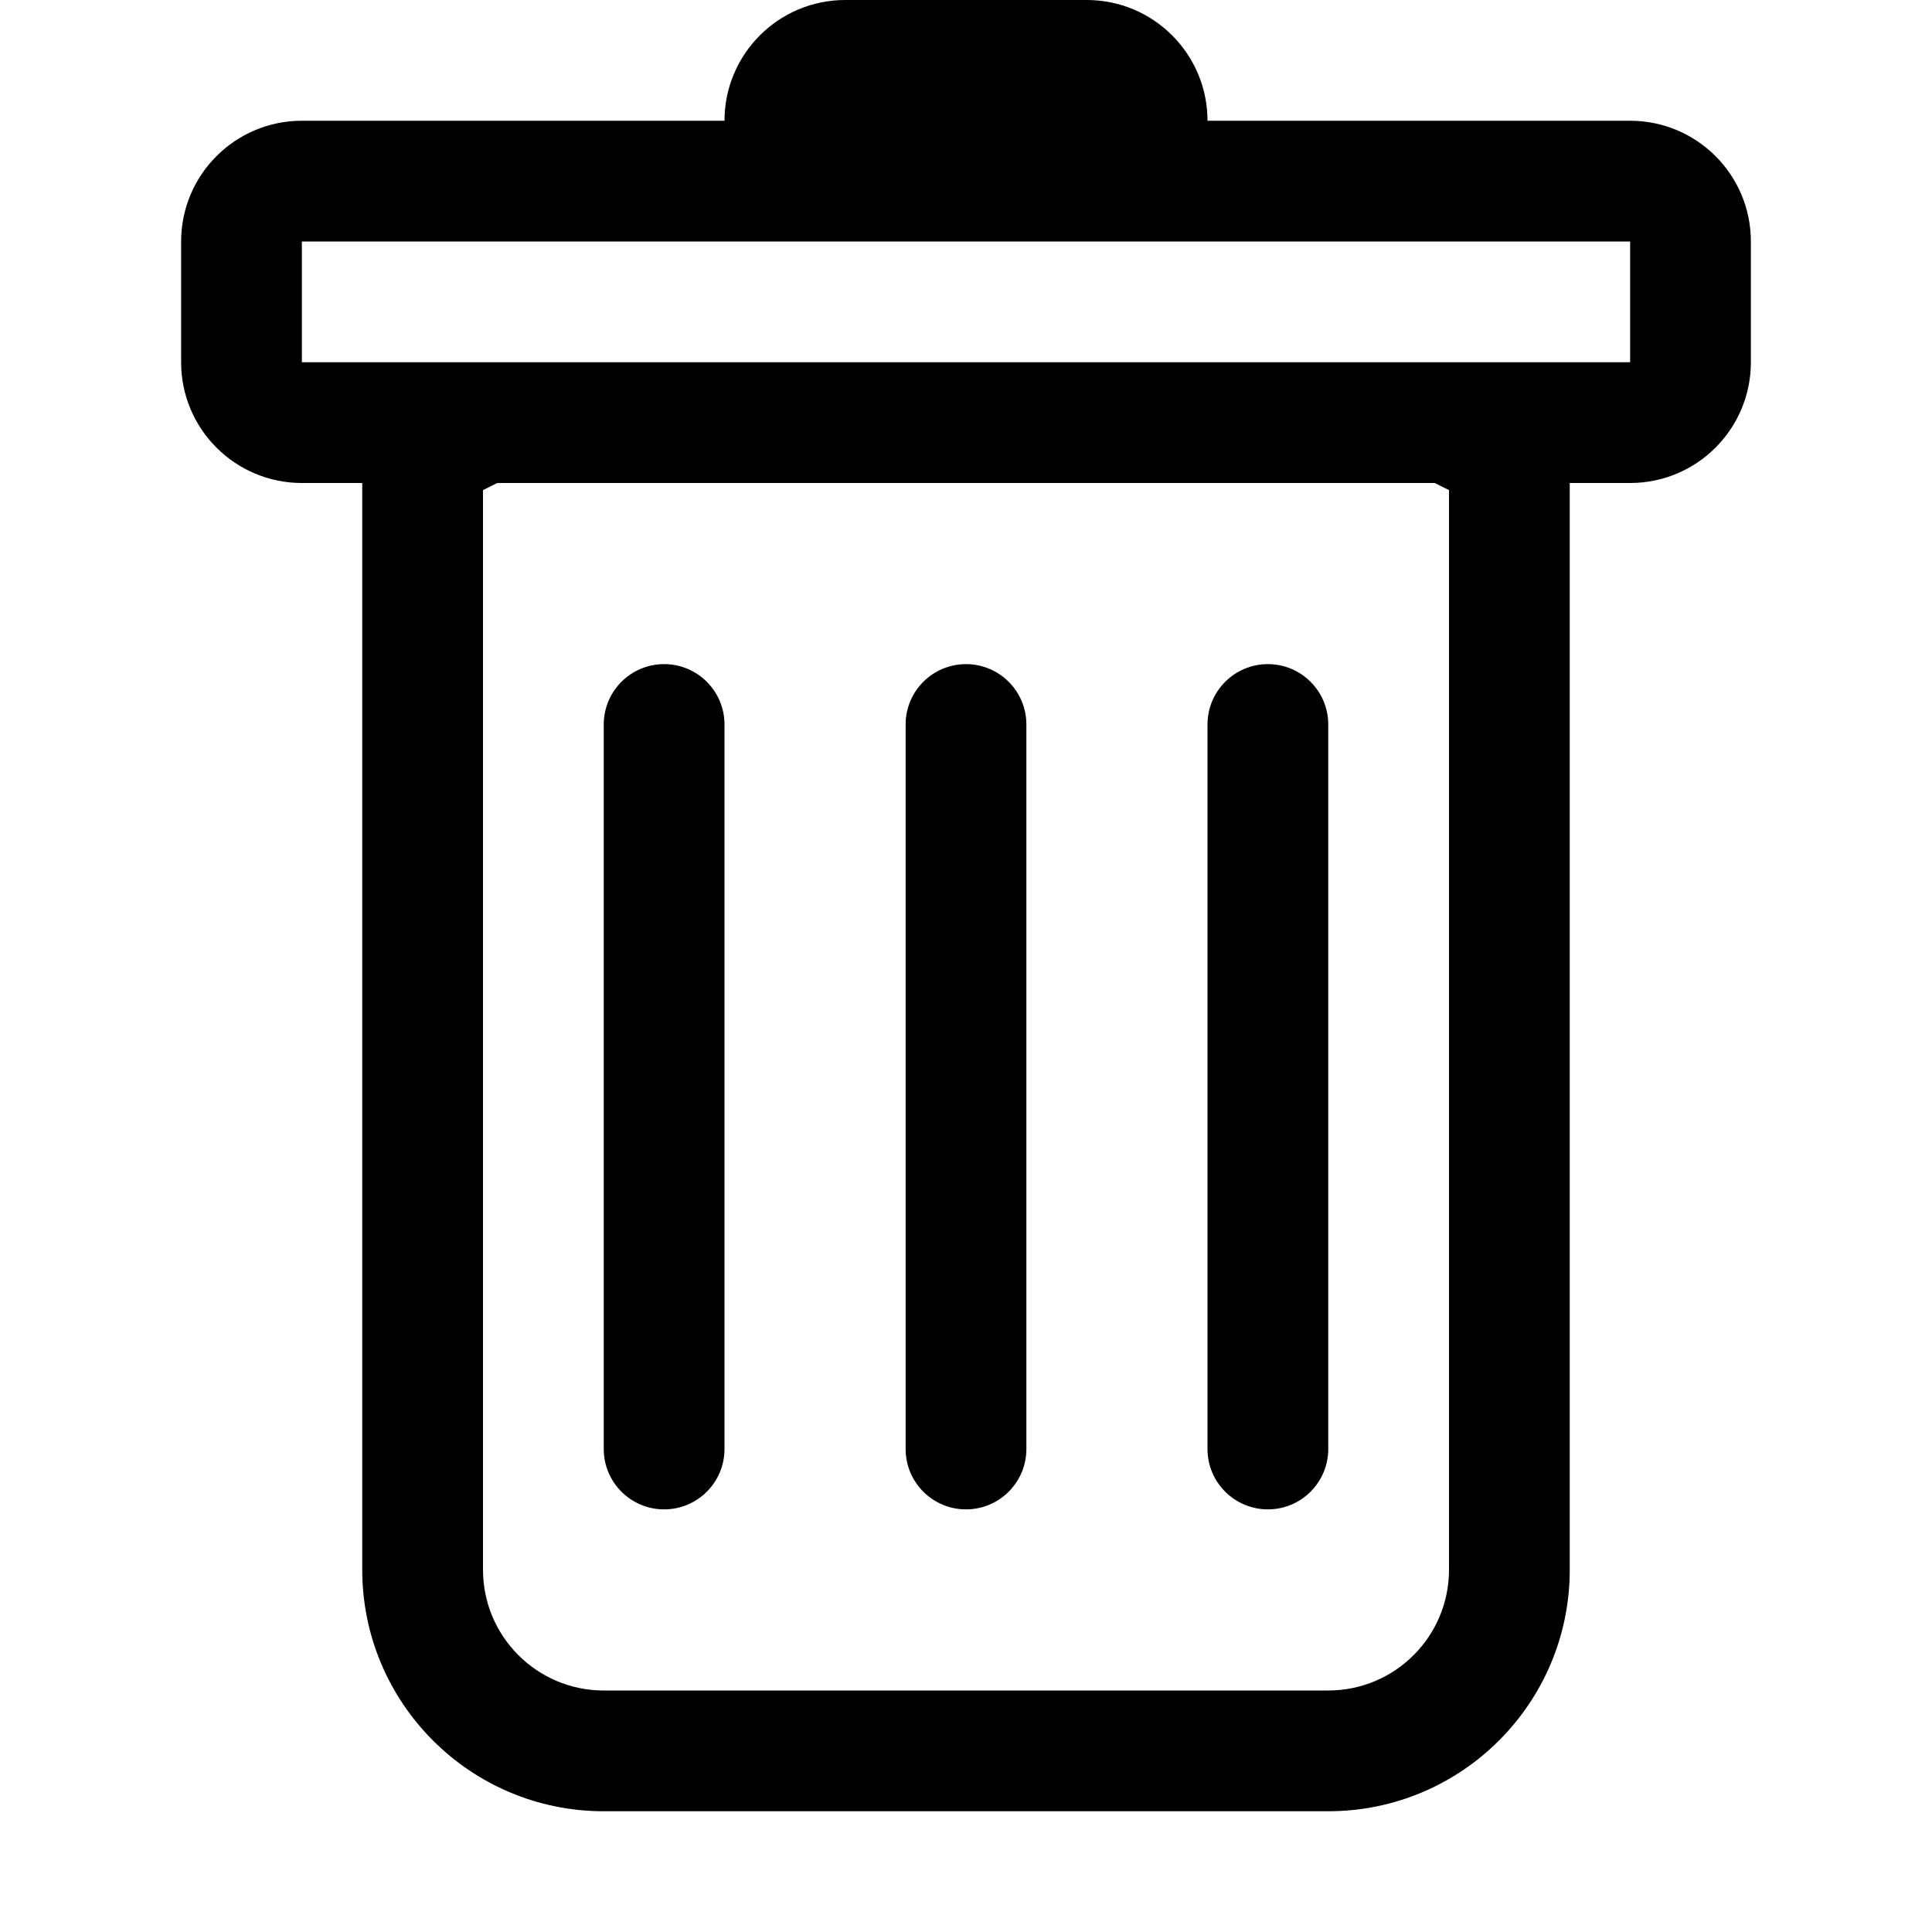
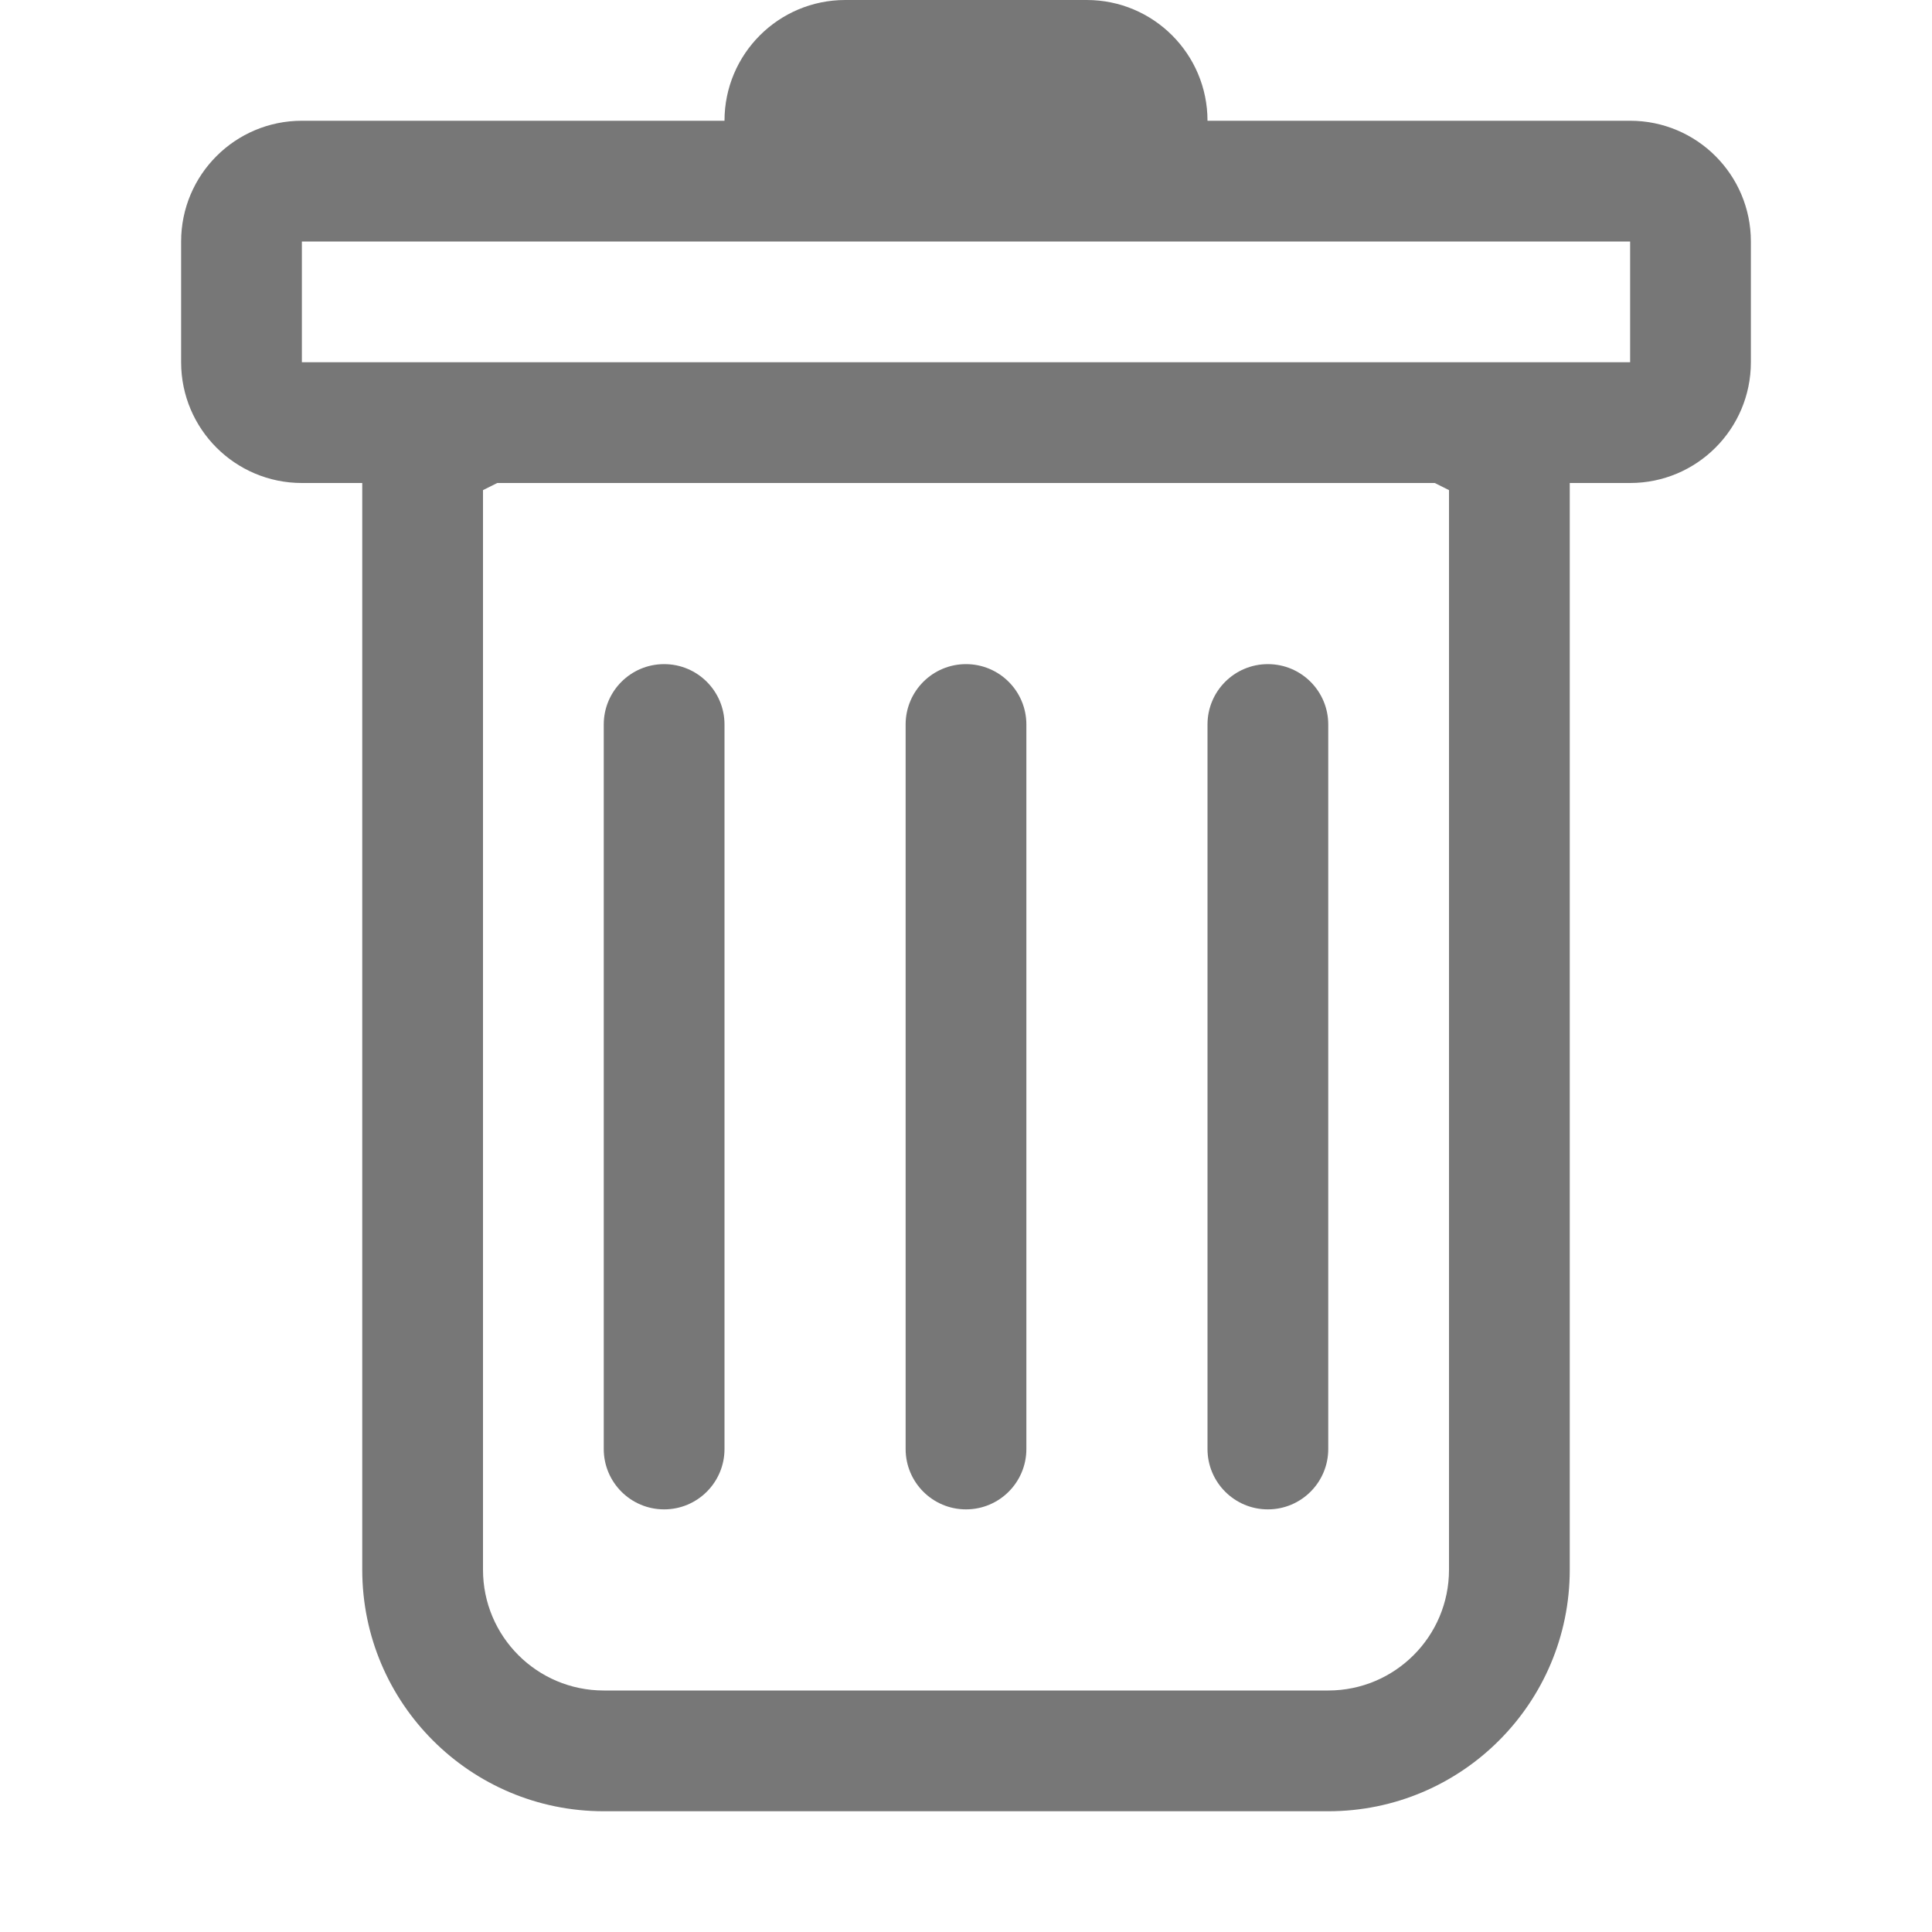
- <svg xmlns="http://www.w3.org/2000/svg" width="16" height="16" fill="currentColor" class="bi bi-trash" viewBox="0 0 16 16">
-   <path d="M5.5 5.5A.5.5 0 0 1 6 6v6a.5.5 0 0 1-1 0V6a.5.5 0 0 1 .5-.5zm2.5 0a.5.5 0 0 1 .5.5v6a.5.5 0 0 1-1 0V6a.5.5 0 0 1 .5-.5zm3 .5a.5.5 0 0 0-1 0v6a.5.5 0 0 0 1 0V6z" />
+ <svg xmlns="http://www.w3.org/2000/svg" width="16" height="16" fill="#777777" class="bi bi-trash" viewBox="0 0 16 16">
+   <path fill="#777777" d="M5.5 5.5A.5.5 0 0 1 6 6v6a.5.5 0 0 1-1 0V6a.5.5 0 0 1 .5-.5zm2.5 0a.5.5 0 0 1 .5.5v6a.5.5 0 0 1-1 0V6a.5.5 0 0 1 .5-.5zm3 .5a.5.5 0 0 0-1 0v6a.5.5 0 0 0 1 0V6z" />
  <path fill-rule="evenodd" d="M14.5 3a1 1 0 0 1-1 1H13v9a2 2 0 0 1-2 2H5a2 2 0 0 1-2-2V4h-.5a1 1 0 0 1-1-1V2a1 1 0 0 1 1-1H6a1 1 0 0 1 1-1h2a1 1 0 0 1 1 1h3.5a1 1 0 0 1 1 1v1zM4.118 4 4 4.059V13a1 1 0 0 0 1 1h6a1 1 0 0 0 1-1V4.059L11.882 4H4.118zM2.5 3V2h11v1h-11z" />
</svg>
